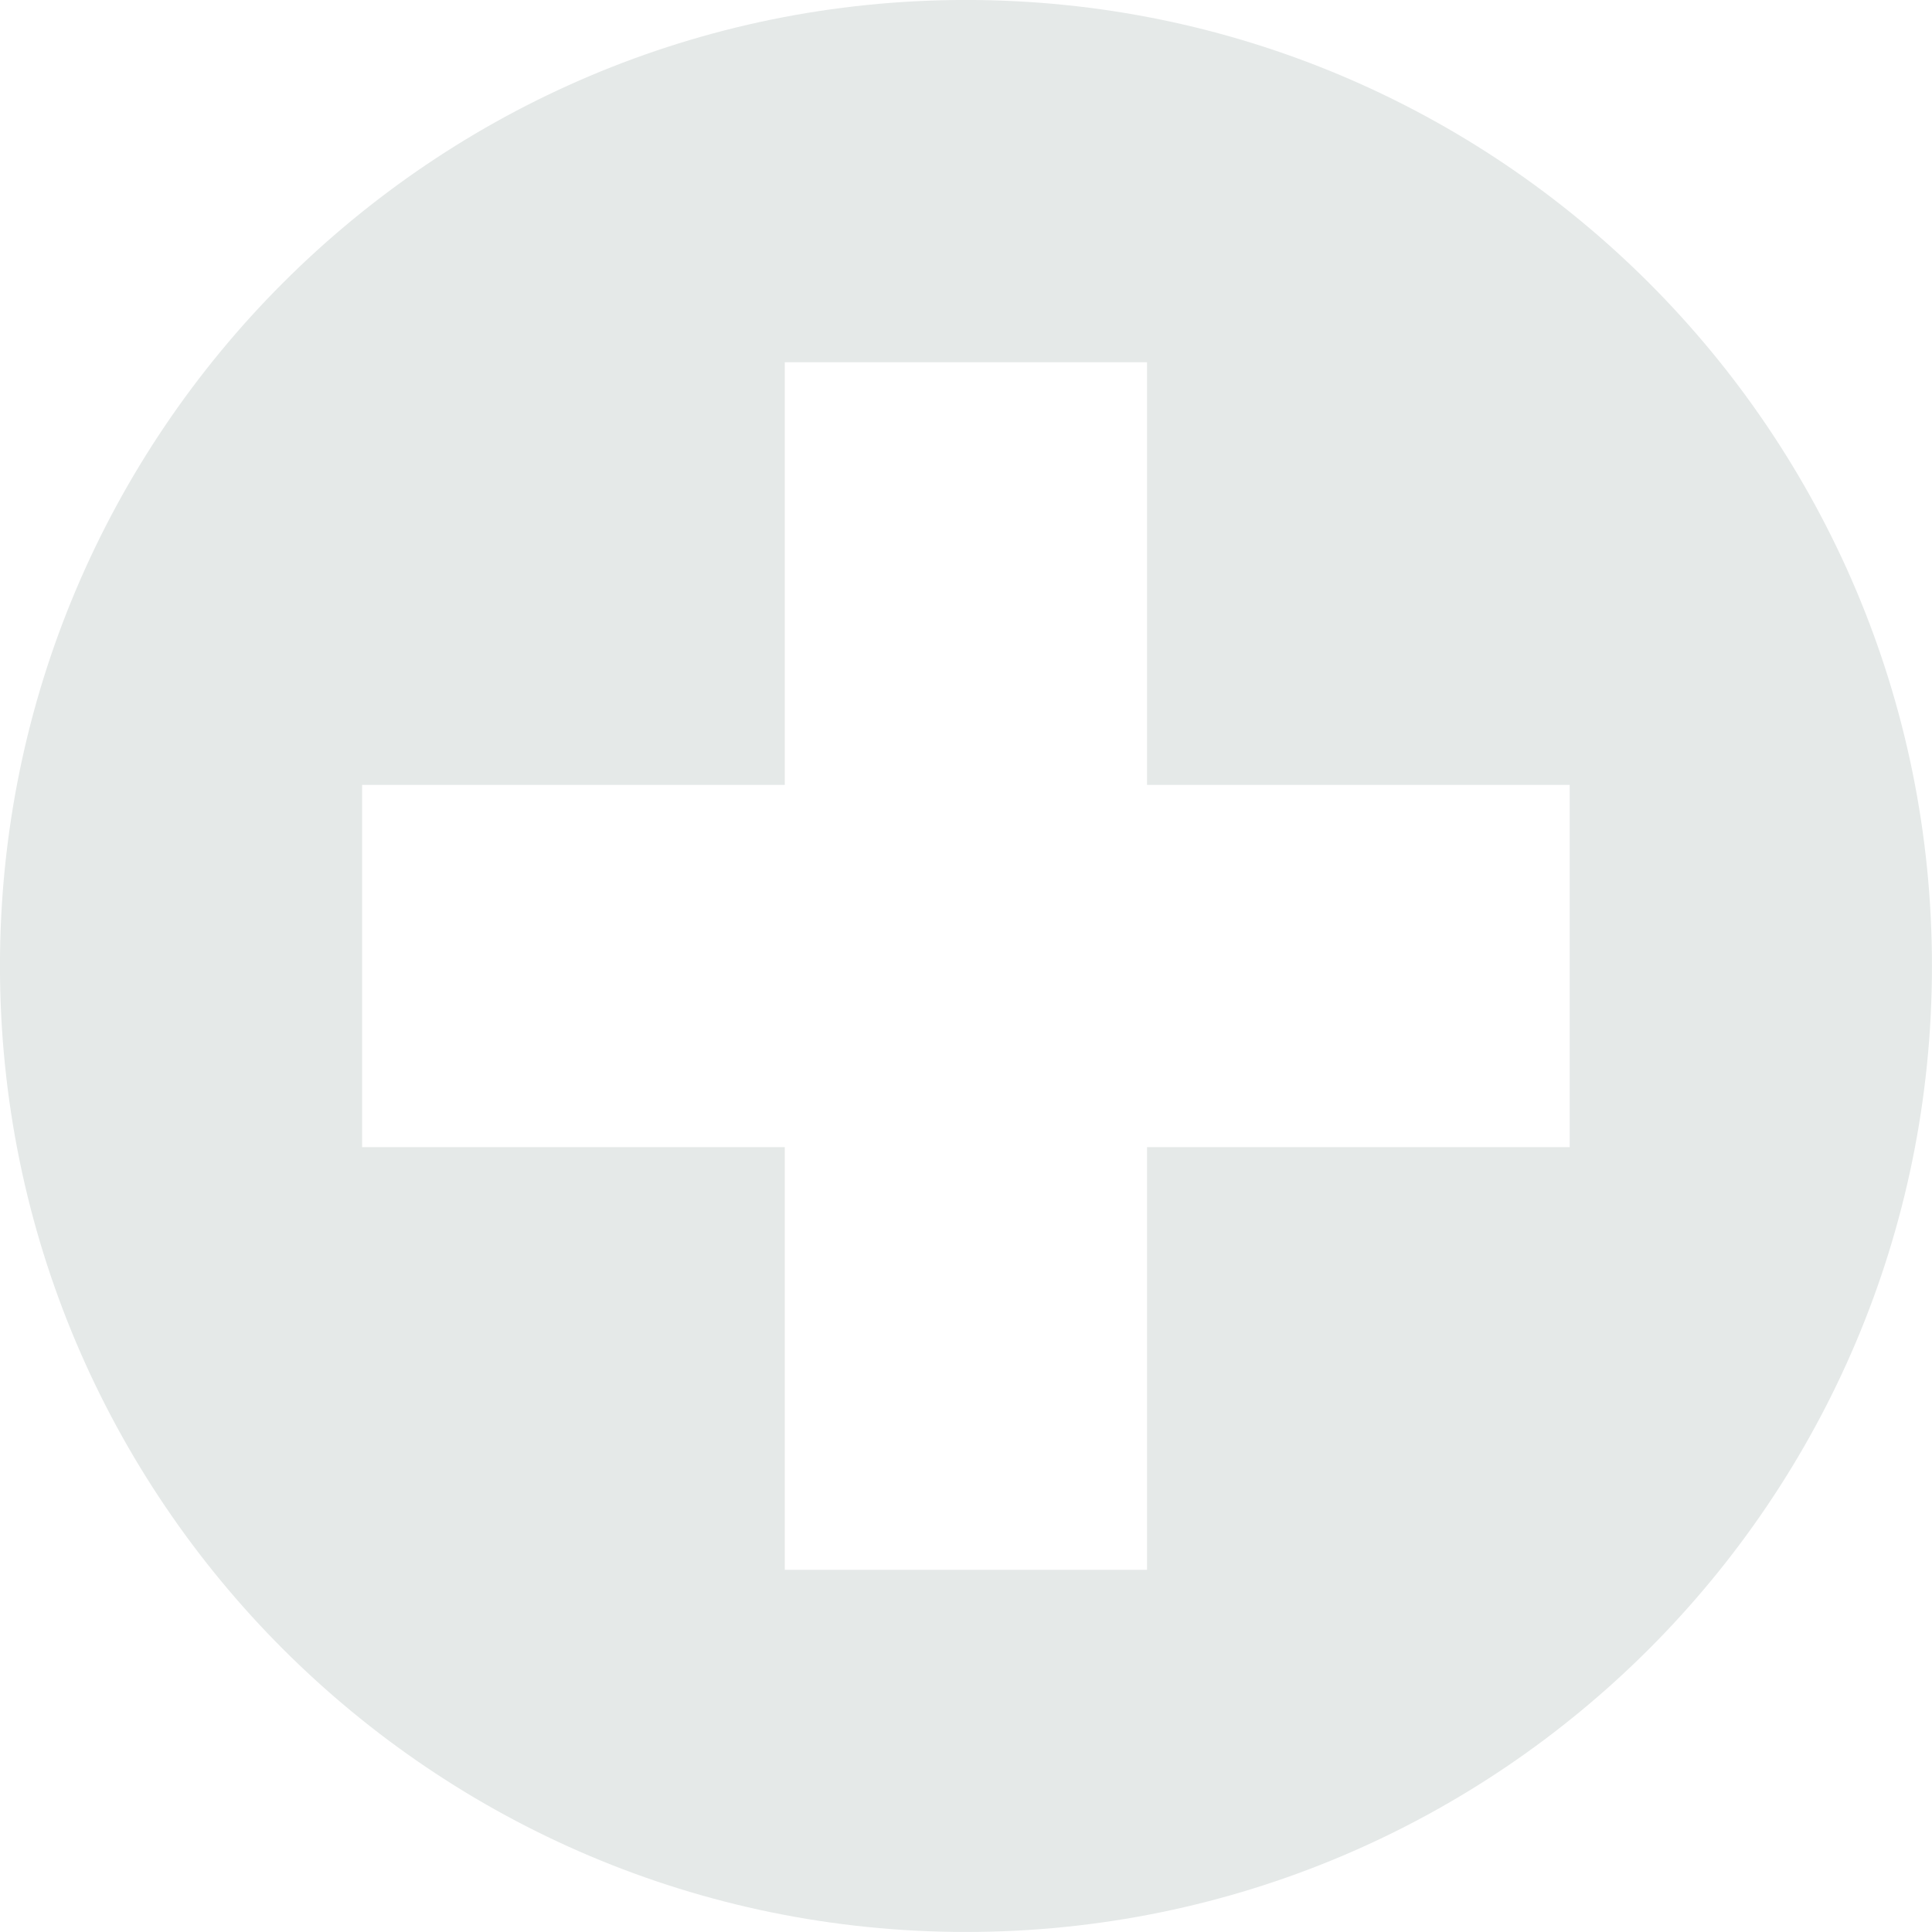
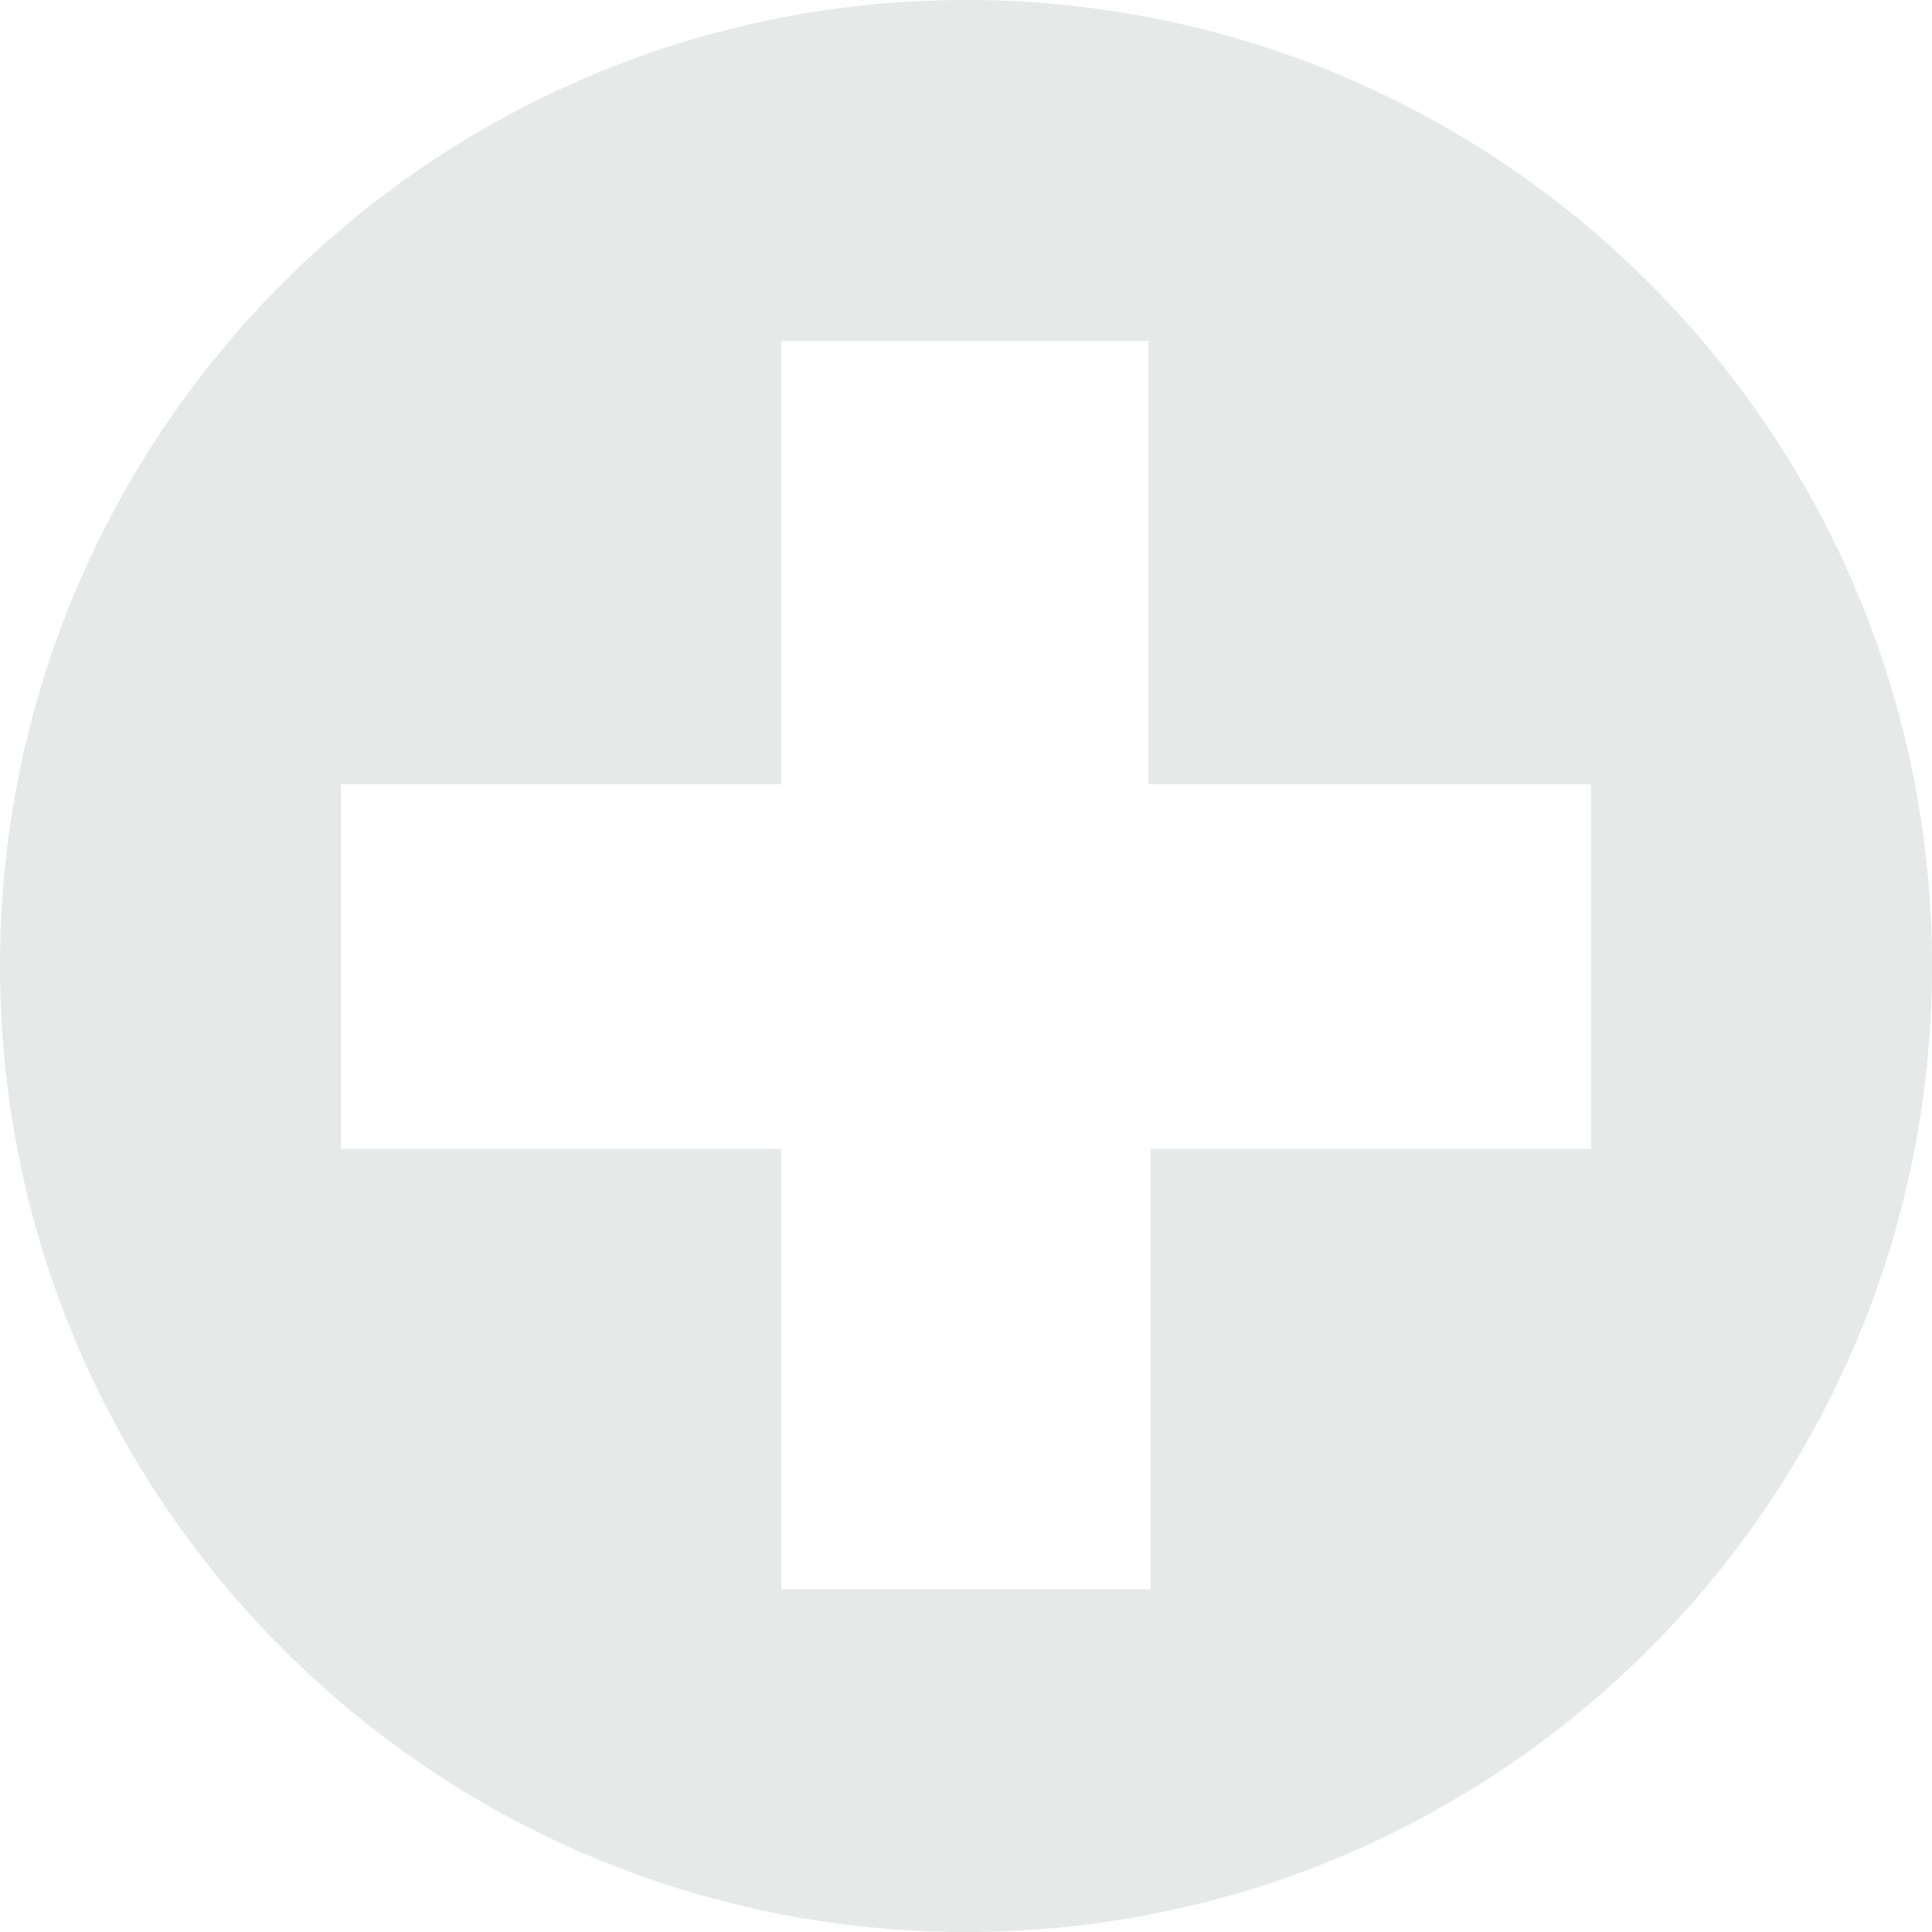
<svg xmlns="http://www.w3.org/2000/svg" version="1.1" width="17" height="17">
-   <g transform="matrix(0.9444444,0,0,0.9444444,-320.7063,-534.7627)">
-     <path d="m 348.571,566.219 c -4.97,0 -9,4.03 -9,9 0,4.97 4.03,9 9,9 4.97,0 9,-4.03 9,-9 0,-4.97 -4.03,-9 -9,-9 m 5.625,10.688 -3.938,0 0,3.938 -3.375,0 0,-3.938 -3.938,0 0,-3.375 3.938,0 0,-3.938 3.375,0 0,3.938 3.938,0 0,3.375 z" style="fill:#e5e9e8;fill-opacity:1;fill-rule:nonzero;stroke:none" />
-   </g>
+   <path d="m 0,8.5 a 8.5,8.5 0 0 0 17,0 8.5,8.5 0 1 0 -17,0 m 14,1.61 -3.875,0 0,3.875 -3.25,0 0,-3.875 -3.875,0 0,-3.21 3.875,0 0,-3.9 3.23,0 0,3.9 3.895,0 z" style="fill:#e5e9e8;fill-opacity:1;fill-rule:nonzero;stroke:none" />
</svg>
